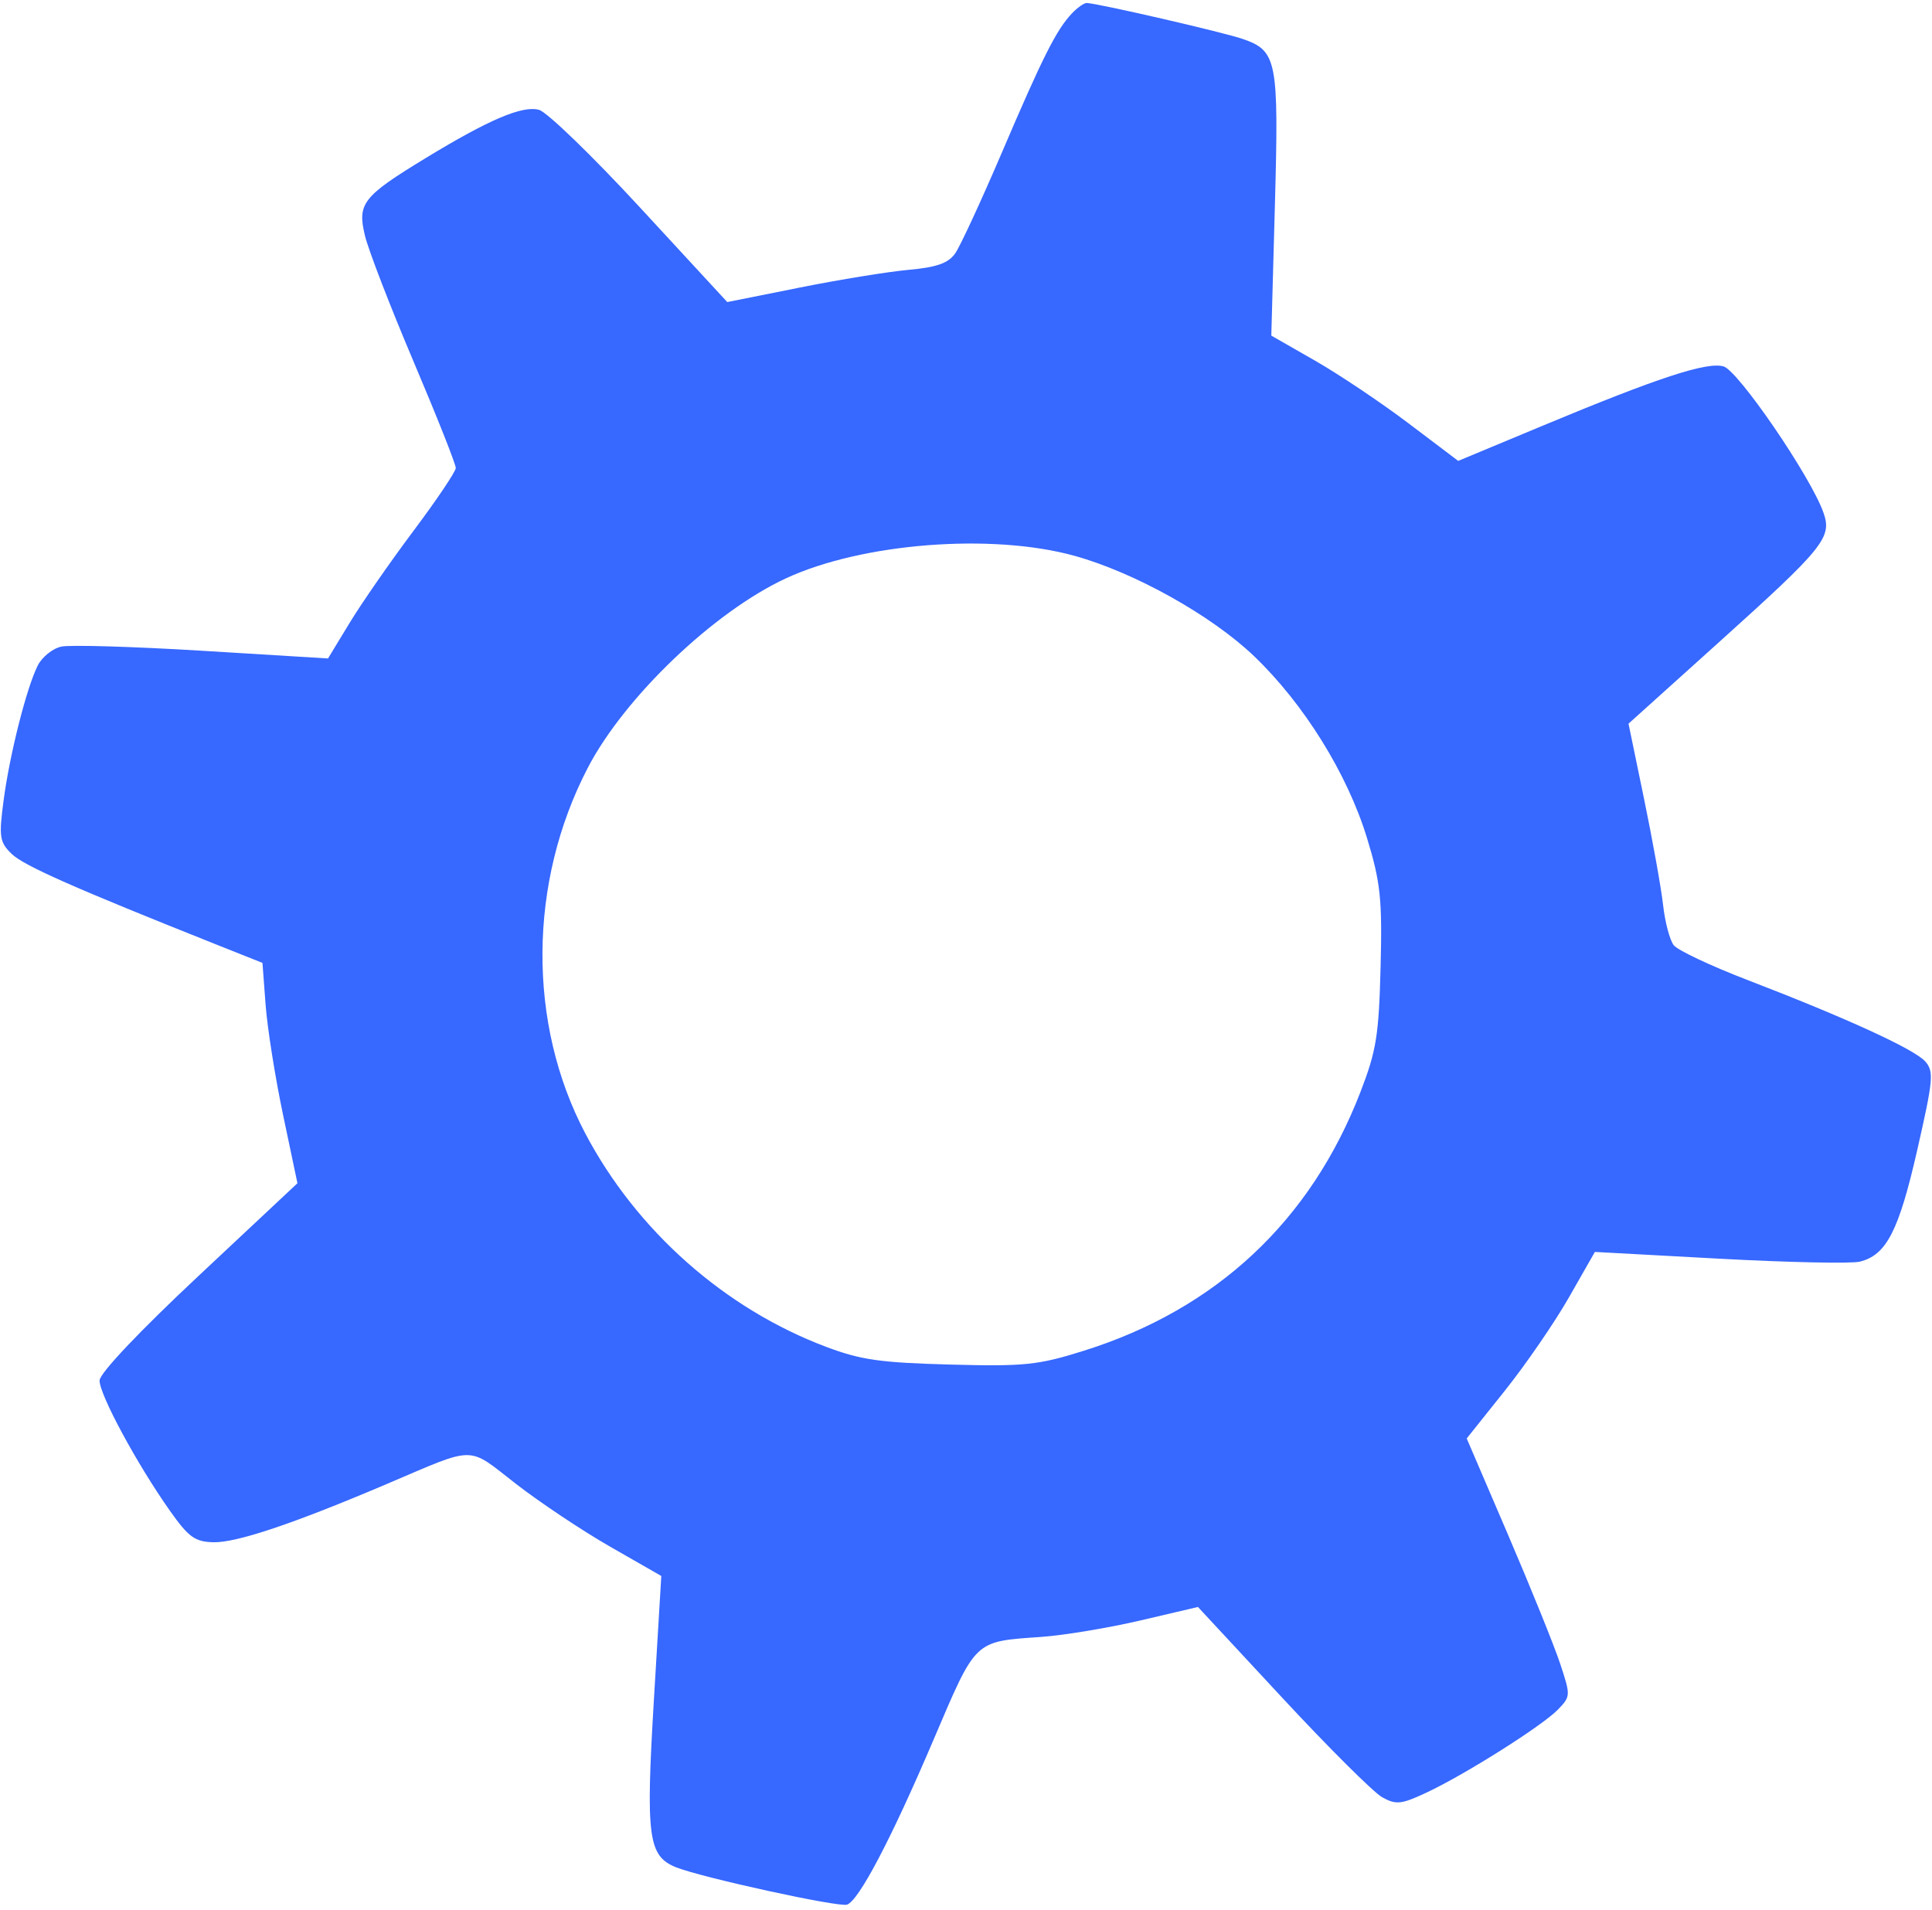
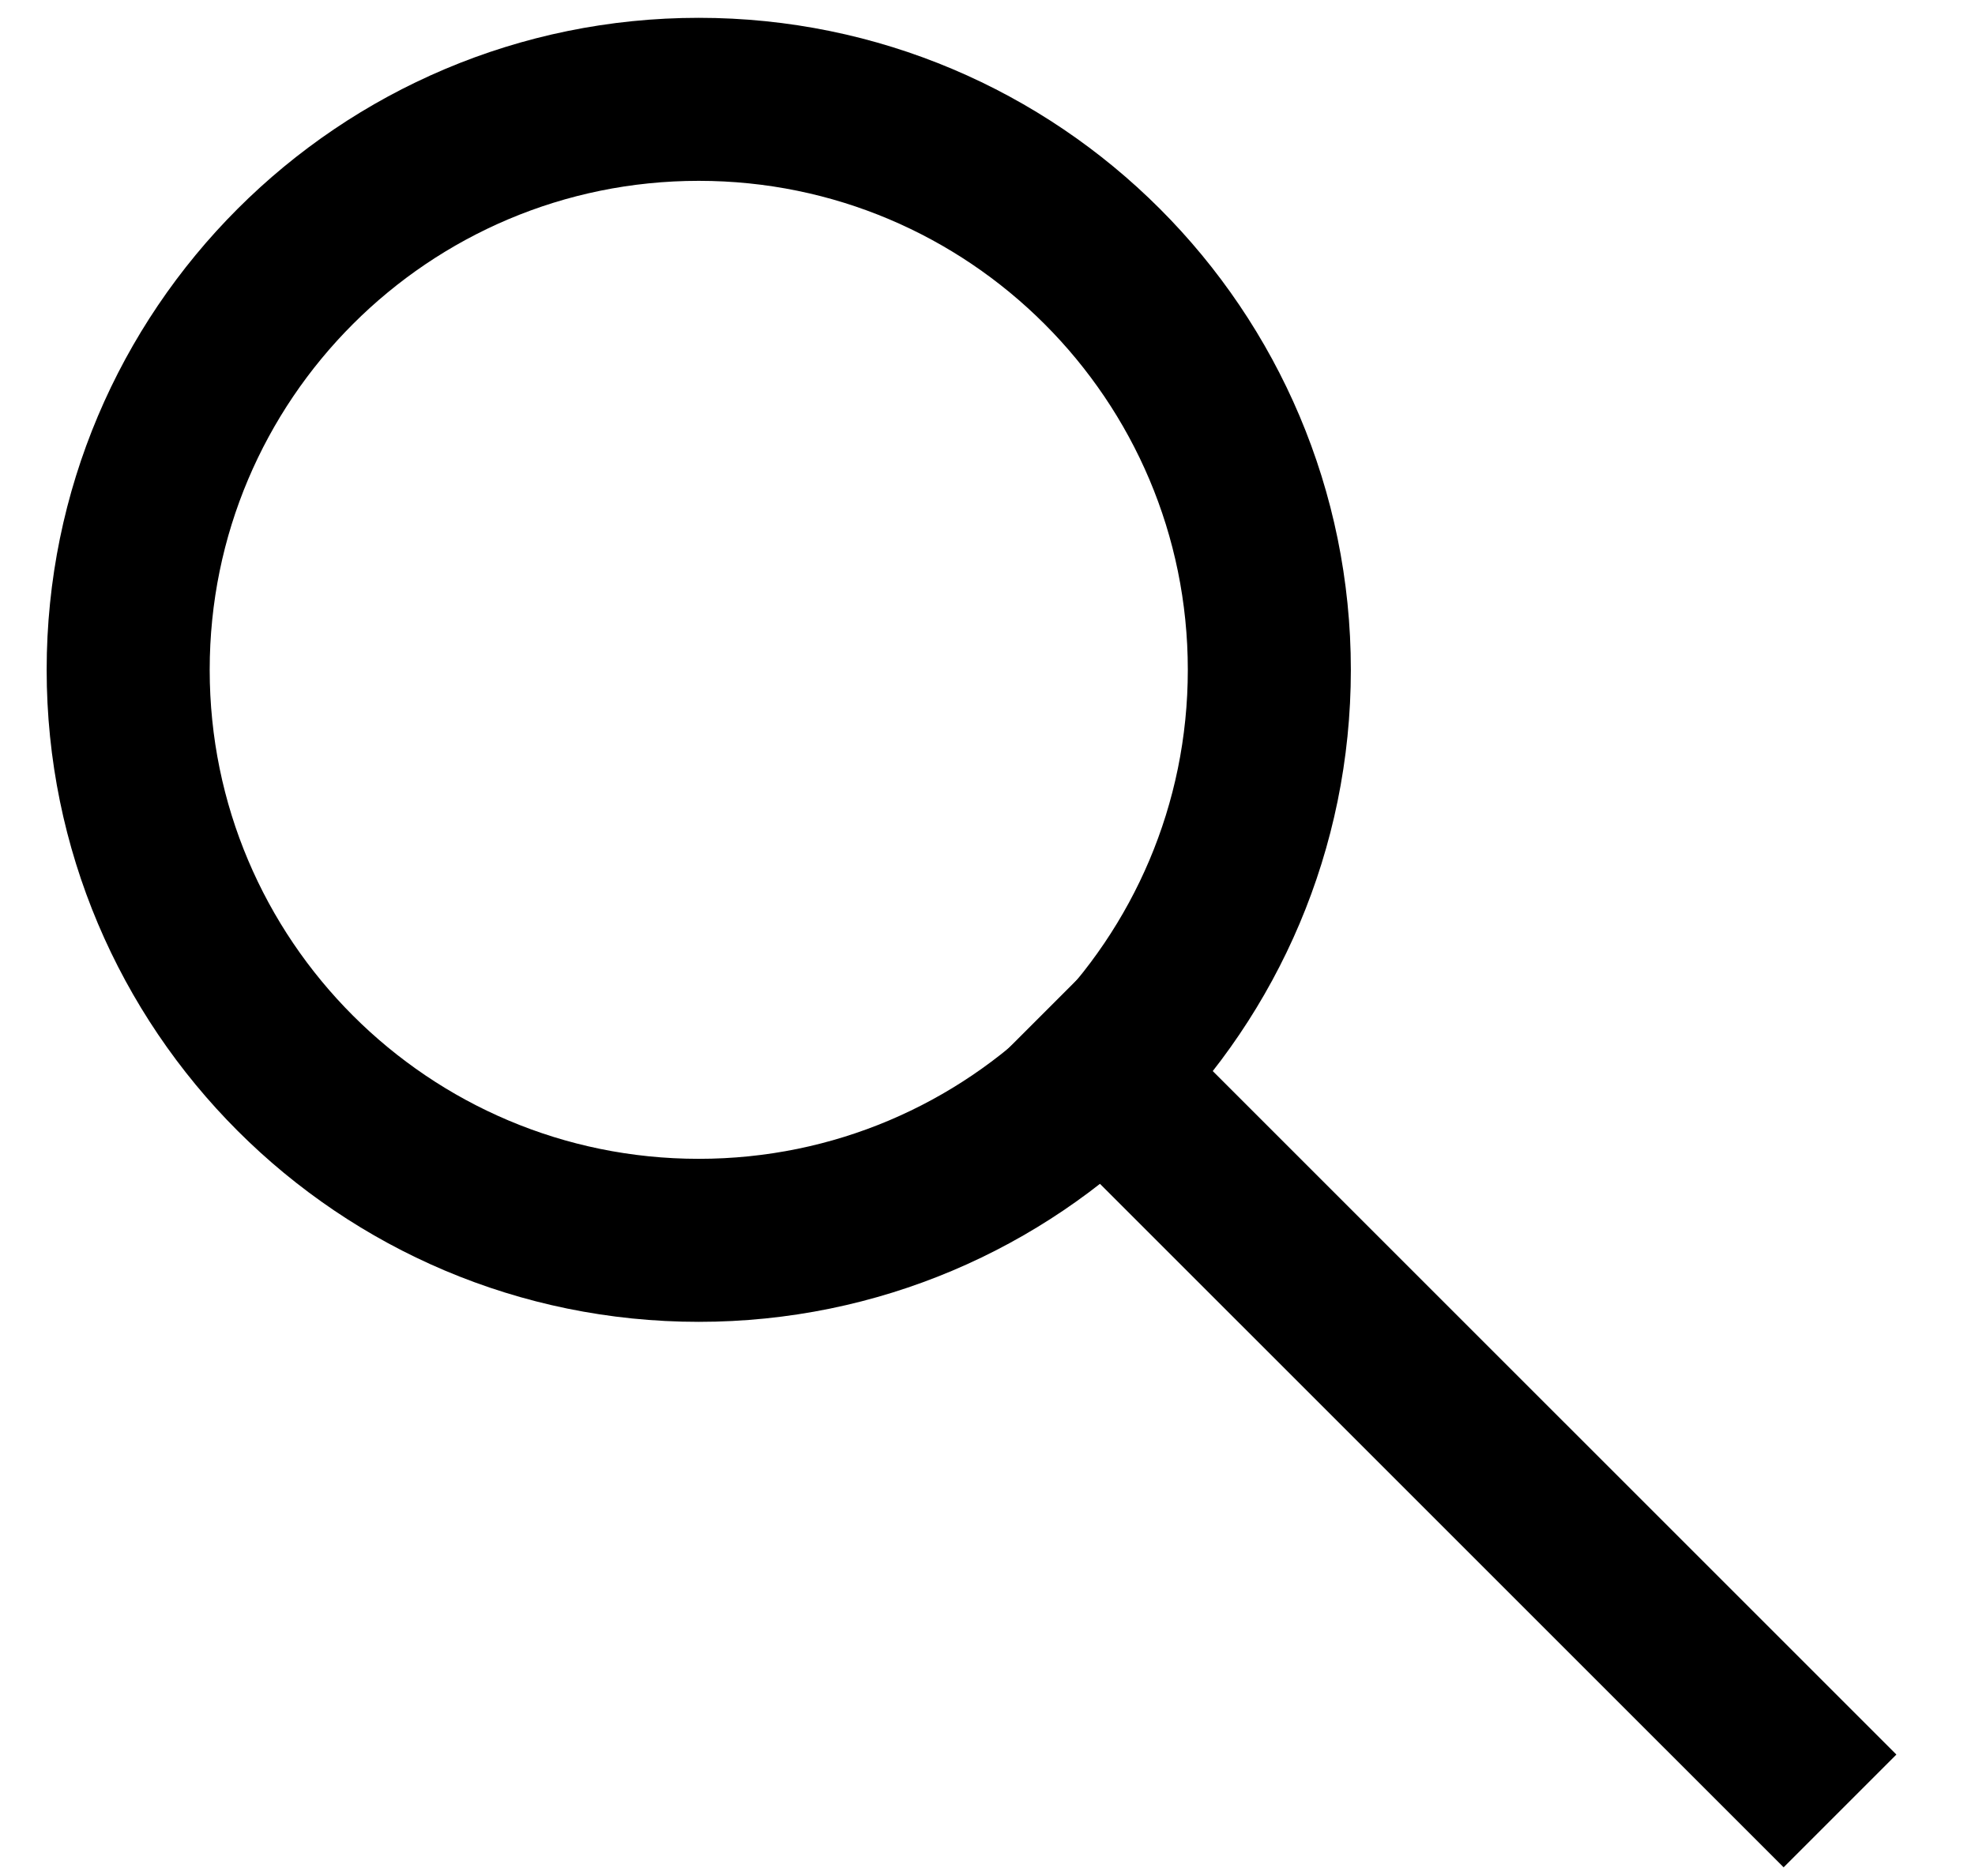
- <svg xmlns="http://www.w3.org/2000/svg" width="266" height="263" viewBox="0 0 266 263" fill="none">
-   <path fill-rule="evenodd" clip-rule="evenodd" d="M147.565 1.865C145.434 4.123 143.555 7.862 137.941 21.001C135.097 27.655 132.203 33.908 131.509 34.898C130.565 36.242 128.961 36.811 125.142 37.154C122.335 37.405 115.56 38.508 110.085 39.603L100.131 41.596L88.175 28.637C81.599 21.509 75.319 15.43 74.218 15.127C71.93 14.499 67.332 16.455 58.606 21.77C49.925 27.056 49.17 28.024 50.252 32.473C50.741 34.484 53.76 42.298 56.96 49.838C60.16 57.377 62.767 63.954 62.753 64.453C62.739 64.951 60.118 68.845 56.927 73.106C53.737 77.366 49.784 83.062 48.144 85.763L45.16 90.674L27.893 89.619C18.396 89.04 9.642 88.779 8.441 89.042C7.239 89.305 5.776 90.484 5.189 91.662C3.634 94.786 1.331 103.906 0.489 110.271C-0.17 115.255 -0.057 115.983 1.621 117.602C3.285 119.209 10.206 122.271 29.946 130.133L36.137 132.598L36.569 138.381C36.807 141.561 37.89 148.387 38.977 153.551L40.952 162.939L27.355 175.681C19.189 183.332 13.738 189.091 13.711 190.094C13.659 191.982 18.858 201.621 23.388 208.033C25.964 211.681 26.83 212.311 29.369 212.378C32.553 212.462 40.395 209.83 53.209 204.375C65.71 199.054 64.237 199.058 71.023 204.328C74.331 206.896 80.19 210.804 84.043 213.011L91.049 217.024L90.022 234.208C88.9 252.986 89.245 255.59 93.058 257.13C96.555 258.542 115.471 262.678 116.623 262.282C118.25 261.721 122.7 253.245 128.481 239.691C134.463 225.667 134.035 226.077 143.37 225.414C146.51 225.19 152.647 224.171 157.008 223.15L164.936 221.293L176.534 233.786C182.912 240.657 189.103 246.823 190.292 247.489C192.195 248.555 192.918 248.482 196.354 246.877C201.677 244.392 212.351 237.651 214.514 235.407C216.251 233.606 216.256 233.484 214.802 229.09C213.985 226.626 210.757 218.641 207.629 211.347L201.939 198.085L207.183 191.516C210.068 187.903 214.038 182.124 216.006 178.674L219.584 172.4L236.755 173.333C246.199 173.845 254.883 174.029 256.054 173.74C259.721 172.835 261.426 169.524 263.969 158.367C266.174 148.692 266.278 147.551 265.082 146.182C263.609 144.494 254.246 140.203 240.542 134.932C235.532 133.005 230.988 130.86 230.444 130.165C229.9 129.471 229.241 126.988 228.979 124.648C228.717 122.308 227.537 115.728 226.358 110.025L224.215 99.655L236.523 88.569C251.208 75.342 252.273 74.022 251.042 70.557C249.277 65.584 239.301 51.004 237.285 50.451C234.957 49.811 228.286 52.002 212.346 58.644L200.769 63.468L193.909 58.281C190.135 55.428 184.345 51.547 181.042 49.656L175.035 46.217L175.531 28.182C176.077 8.322 175.823 7.012 171.124 5.372C168.499 4.456 151.145 0.454 149.625 0.413C149.254 0.403 148.326 1.057 147.565 1.865ZM147.935 76.54C156.21 78.832 166.79 84.744 172.649 90.347C179.51 96.91 185.487 106.523 188.195 115.351C190.072 121.474 190.322 123.827 190.082 133.156C189.841 142.594 189.501 144.696 187.308 150.377C180.461 168.111 167.48 180.265 149.267 185.994C142.919 187.992 141.044 188.186 130.812 187.91C121.198 187.651 118.544 187.273 113.783 185.485C99.786 180.228 87.638 169.467 80.58 156.074C72.598 140.93 72.731 121.502 80.925 105.738C85.976 96.023 98.27 84.258 108.187 79.651C118.674 74.779 136.534 73.381 147.935 76.54Z" fill="#3768FF" />
+ <svg xmlns="http://www.w3.org/2000/svg" width="20" height="19" viewBox="0 0 20 19" fill="none">
+   <circle cx="7.076" cy="6.784" r="5.778" stroke="black" stroke-width="1.651" stroke-linecap="round" />
+   <path d="M10.56 10.269L18.633 18.341" stroke="black" stroke-width="1.615" />
</svg>
